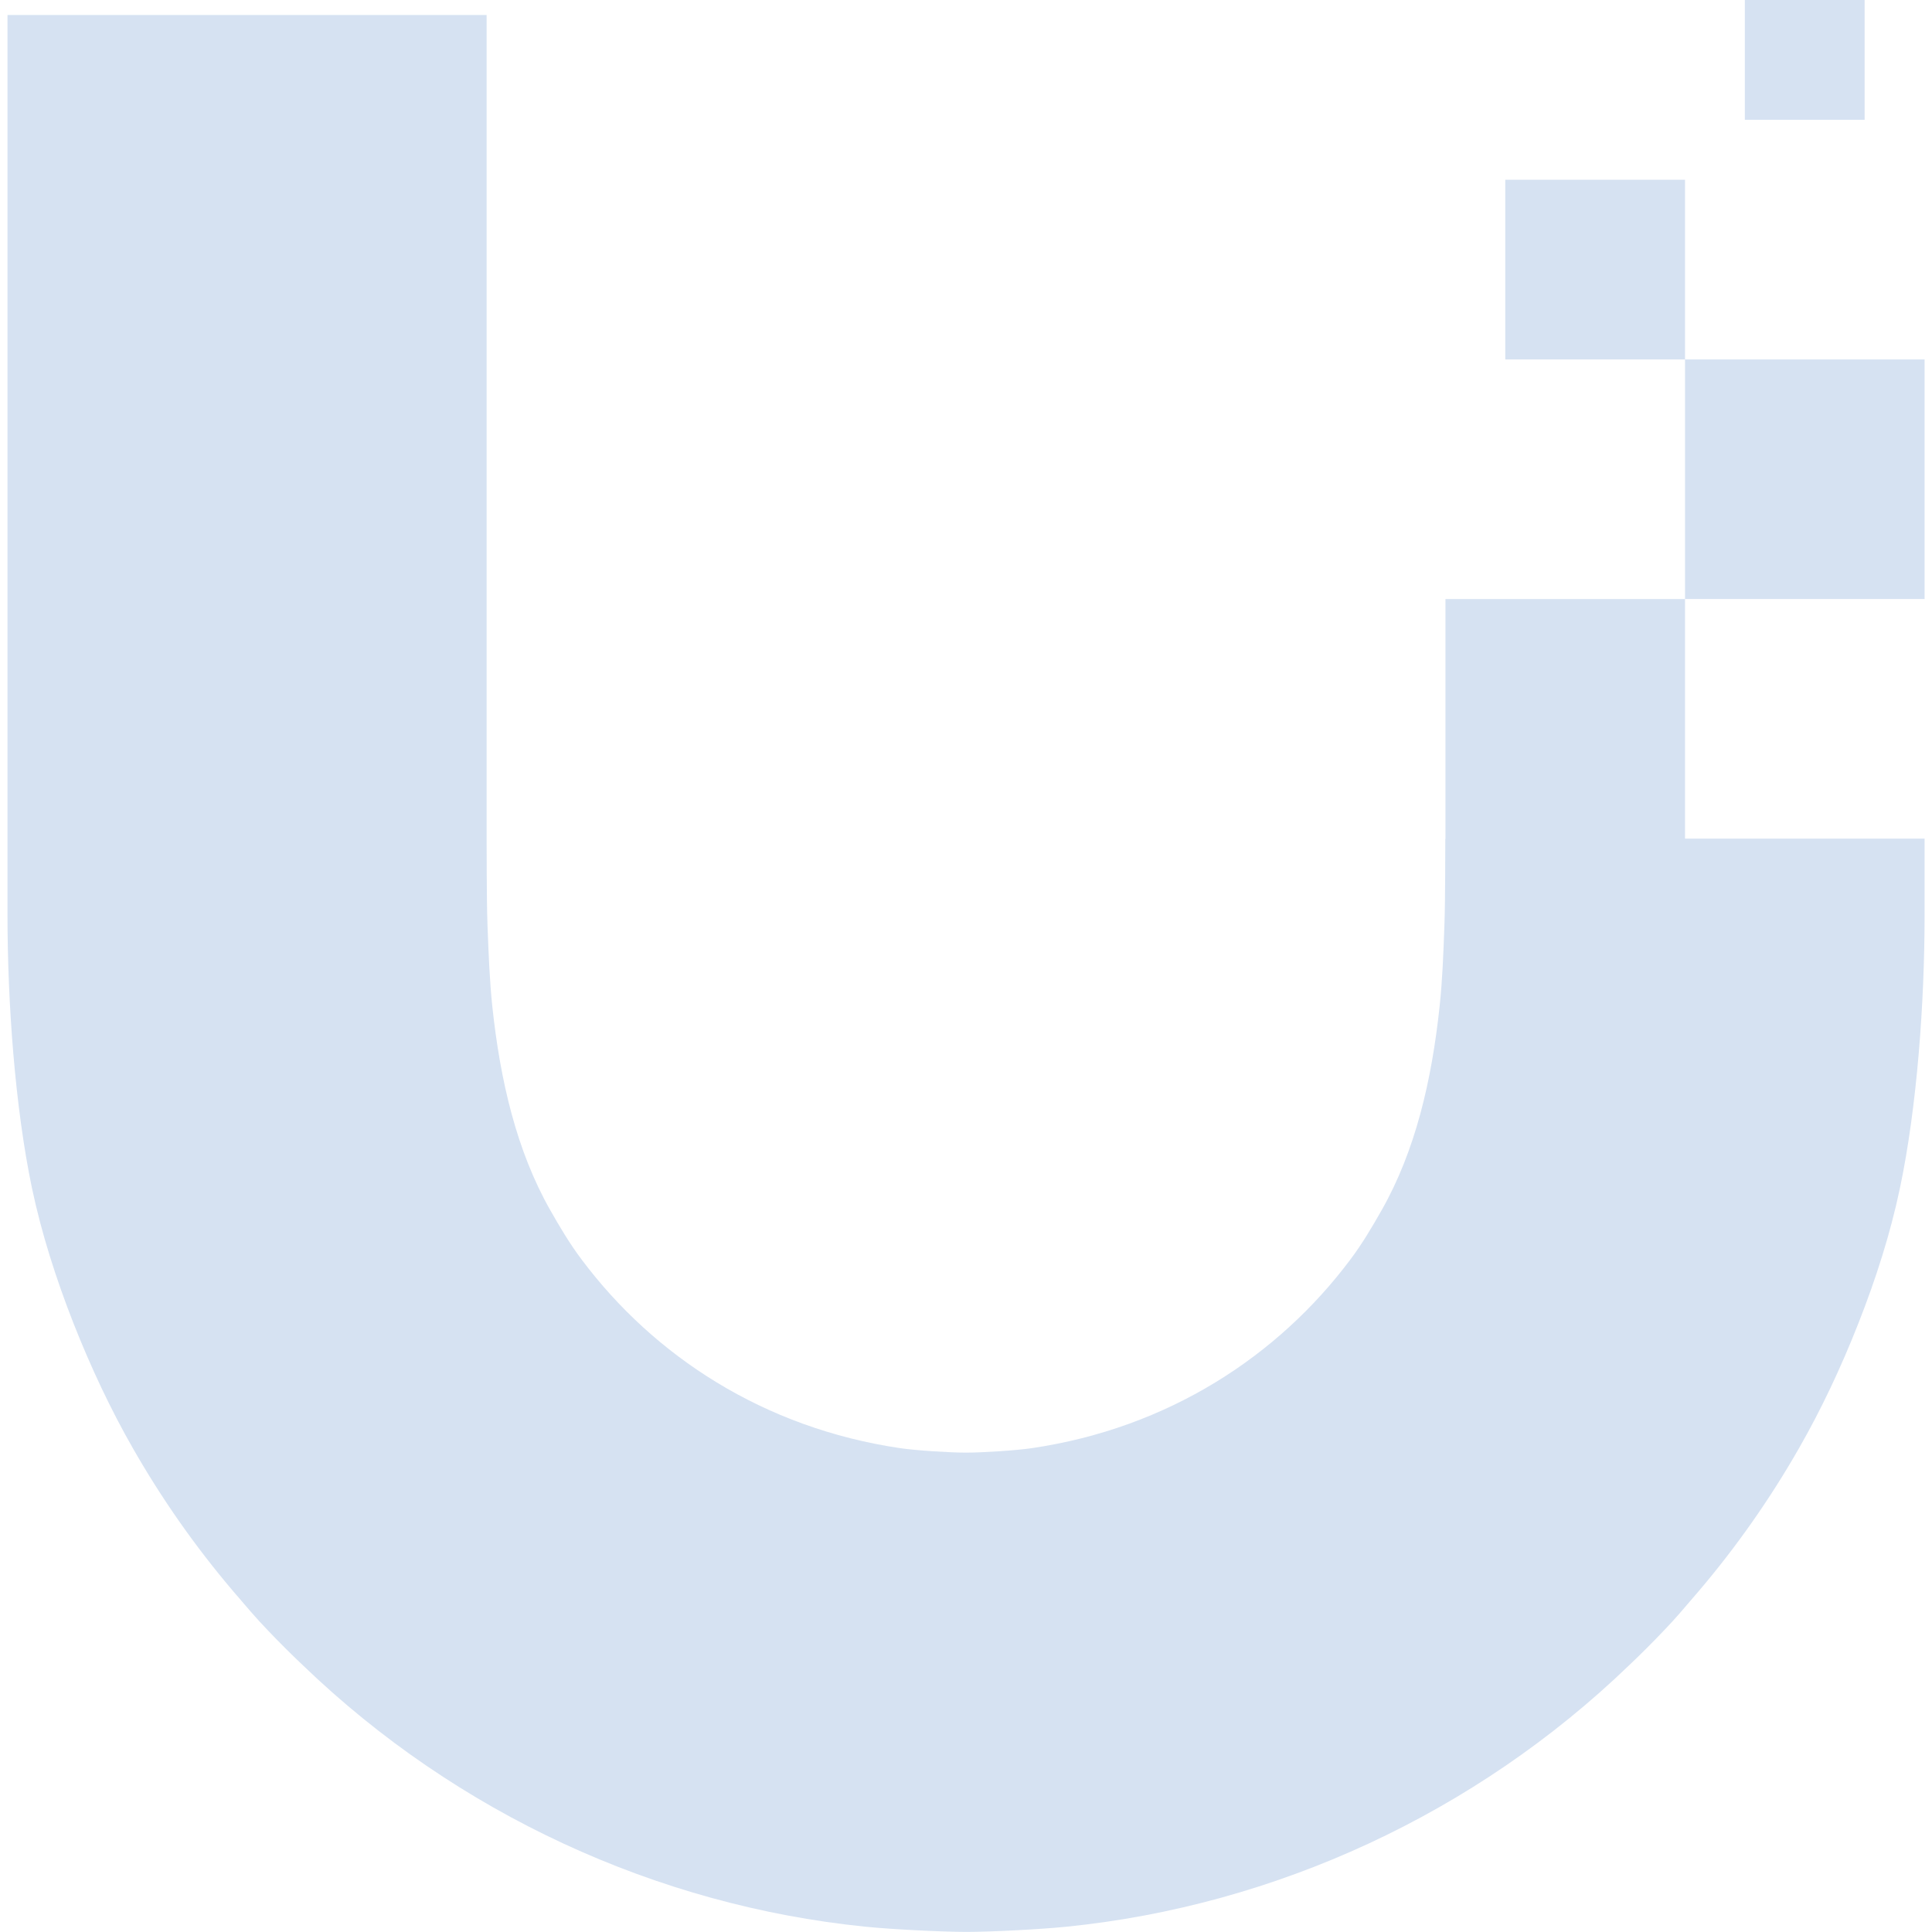
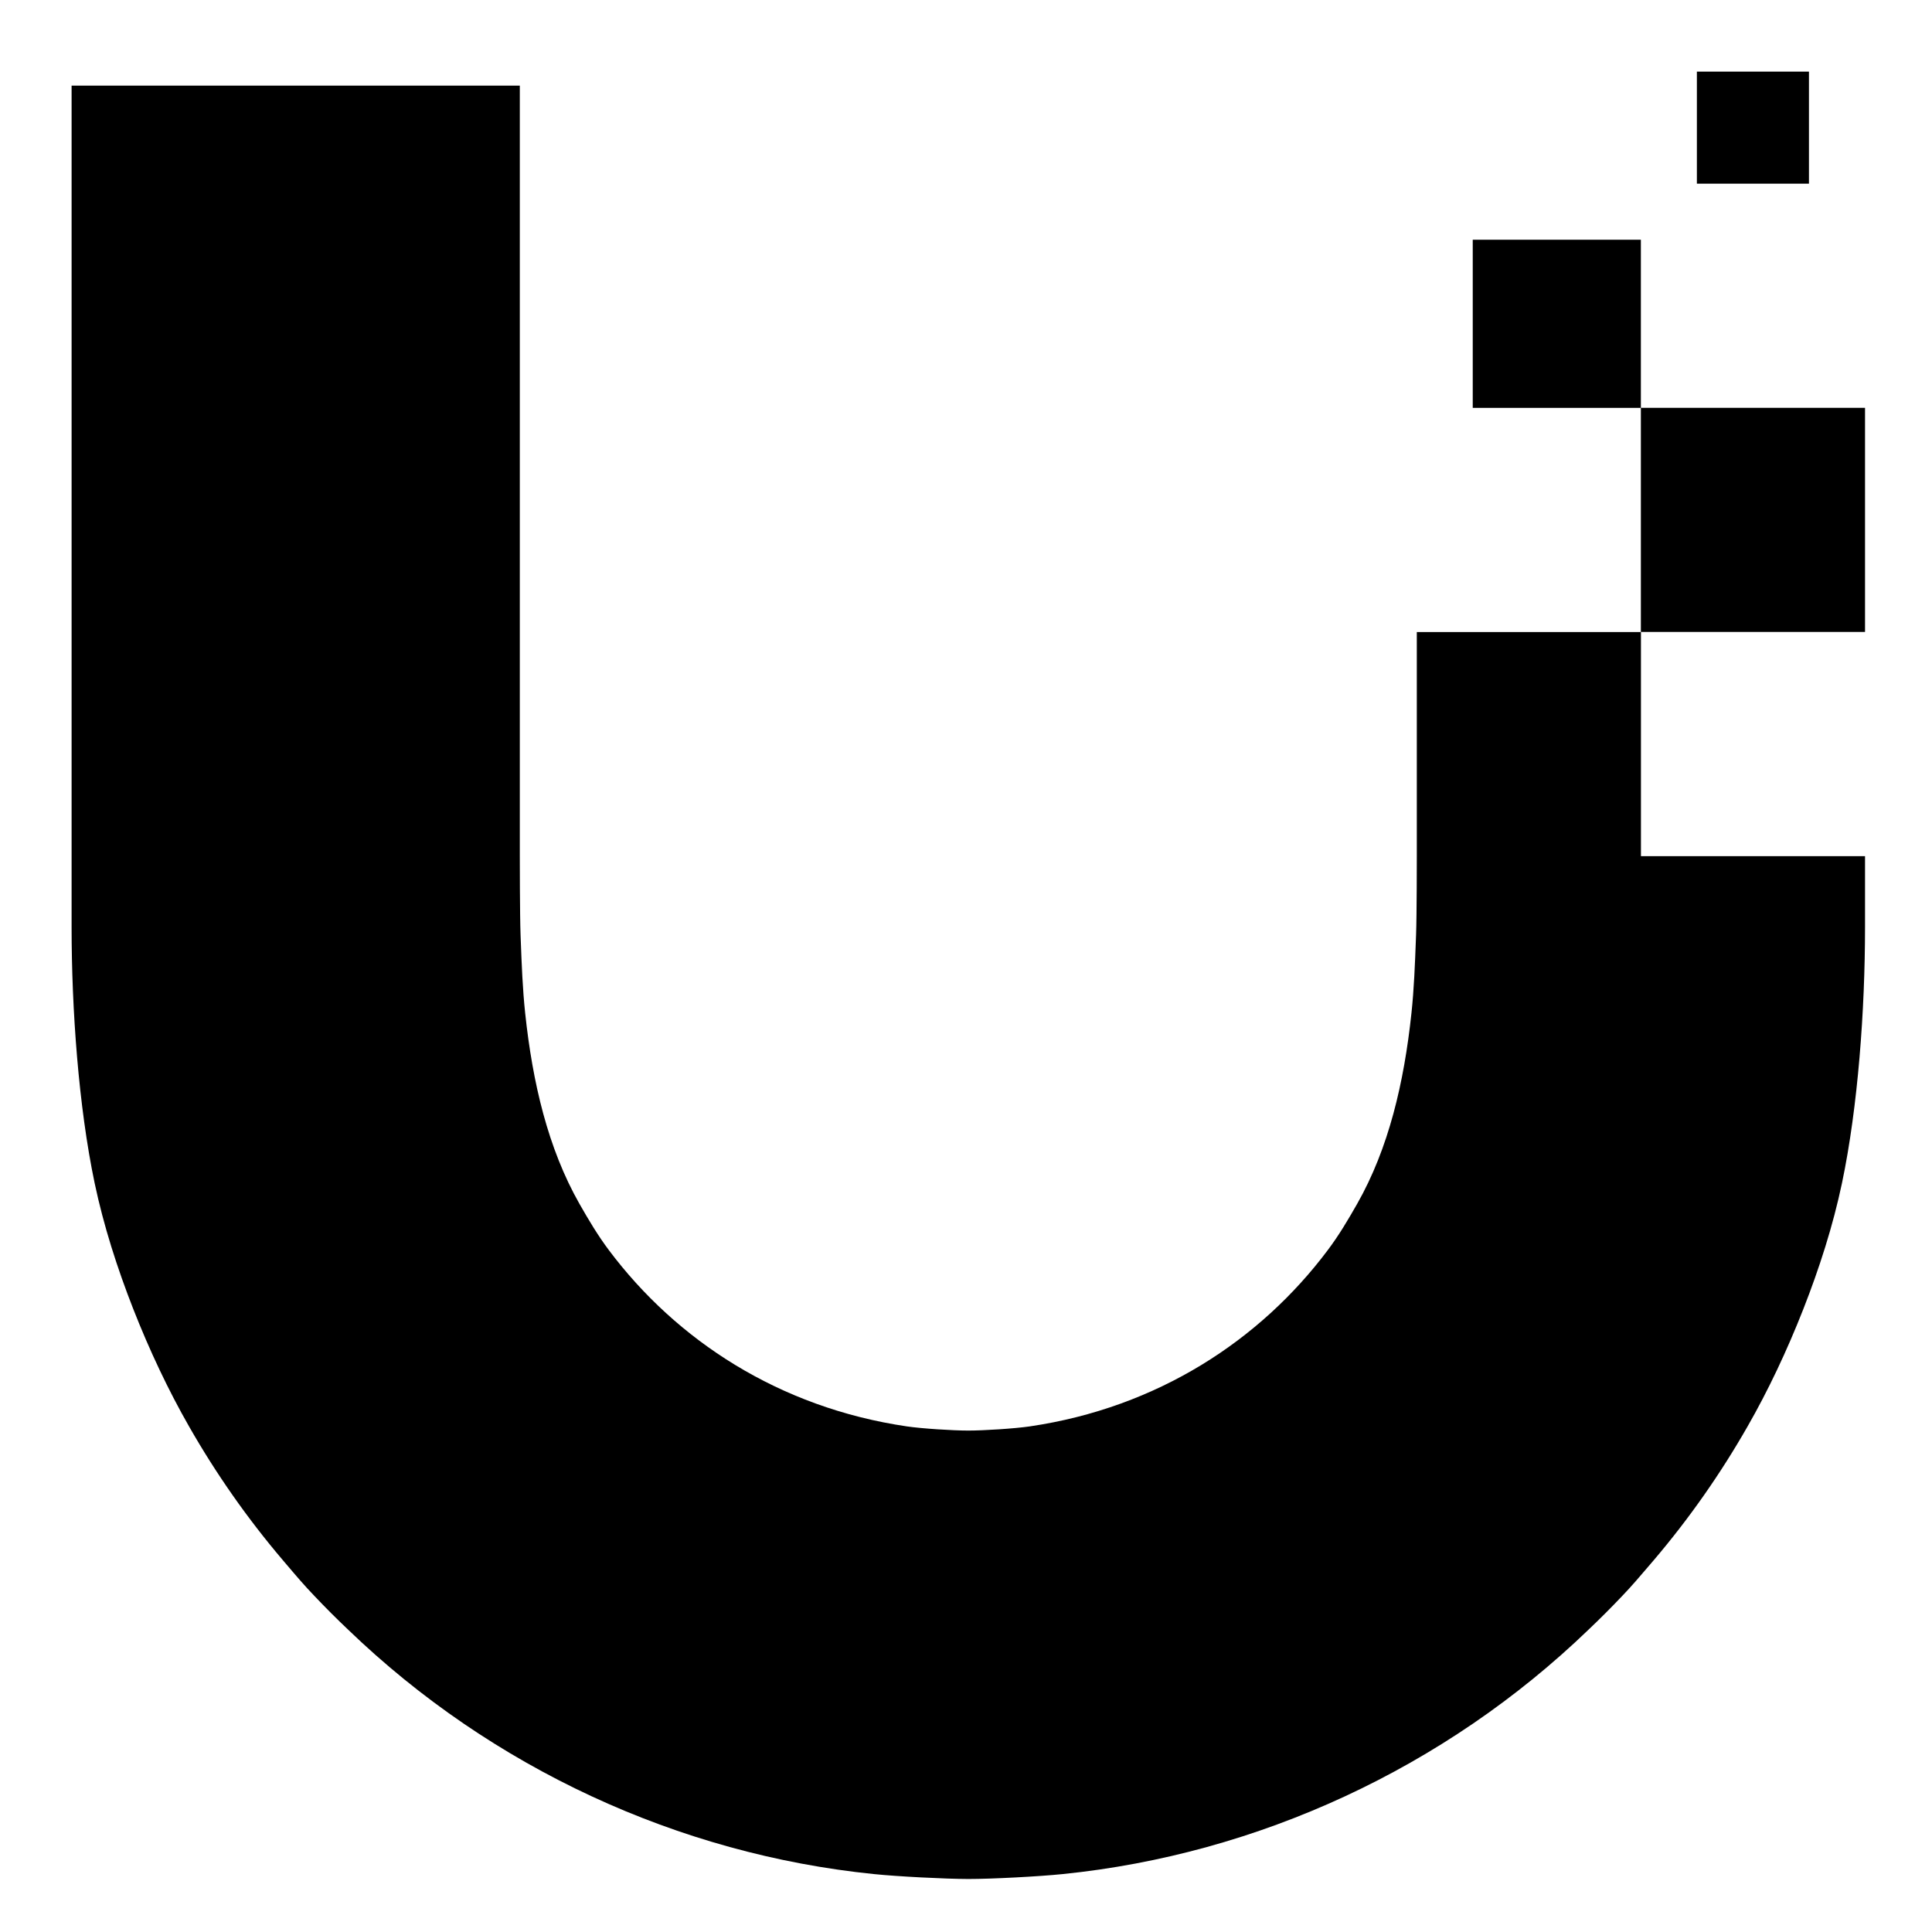
- <svg xmlns="http://www.w3.org/2000/svg" role="img" viewBox="0 0 24 24" fill="#D6E2F2">
-   <path d="M23.163 0h-1.488v1.488h1.488zm-5.207 10.423V7.441l.001.001h2.975v2.976h2.976v.943c0 1.091-.093 2.383-.306 3.397-.119.567-.3 1.131-.513 1.672-.217.554-.468 1.084-.741 1.56a11.68 11.68 0 0 1-1.246 1.776l-.025.029-.042.049c-.115.135-.228.268-.353.398a11.761 11.761 0 0 1-.449.449c-1.905 1.834-4.386 2.98-6.981 3.243-.312.032-.939.065-1.252.065-.314-.001-.94-.033-1.252-.065-2.595-.263-5.076-1.41-6.981-3.243a11.75 11.75 0 0 1-.45-.449c-.131-.136-.249-.275-.368-.415l-.001-0-.051-.06a11.658 11.658 0 0 1-1.246-1.776c-.273-.476-.523-1.006-.741-1.56-.212-.541-.393-1.105-.513-1.672C.185 13.743.093 12.452.093 11.362V.186h5.952v10.236s0 .785.01 1.042l.002.06v0c.013.332.025.657.059.981.098.919.301 1.791.72 2.529.121.213.244.42.392.616.895 1.194 2.258 2.09 3.957 2.34.202.029.611.055.815.055.204 0 .613-.026.815-.055 1.7-.25 3.062-1.146 3.957-2.34.148-.196.27-.403.391-.616.419-.738.622-1.609.72-2.529.035-.324.047-.65.059-.983l.002-.058c.01-.257.01-1.042.01-1.042zm.743-8.19h2.233v2.232h2.976v2.976h-2.976V4.465h-2.233V2.233Z" />
+ <svg xmlns="http://www.w3.org/2000/svg" fill="none" viewBox="-5.11 -5.11 137.89 137.89">
+   <path fill="#000000" d="M123.998 0h-7.999v7.999h7.999V0ZM96.01 56.02V39.994l.004.005h15.993v15.997H128v5.07c0 5.862-.498 12.807-1.644 18.26-.642 3.049-1.615 6.078-2.756 8.987-1.169 2.976-2.516 5.827-3.982 8.382a62.776 62.776 0 0 1-6.695 9.547l-.136.158-.224.262c-.617.724-1.227 1.44-1.898 2.139a63.215 63.215 0 0 1-2.415 2.415c-10.237 9.859-23.575 16.017-37.521 17.431-1.678.172-5.047.35-6.729.35-1.687-.005-5.051-.178-6.729-.35-13.946-1.414-27.284-7.577-37.52-17.431a63.155 63.155 0 0 1-2.416-2.415c-.704-.729-1.339-1.477-1.98-2.233l-.003-.002-.275-.324a62.658 62.658 0 0 1-6.695-9.547c-1.466-2.56-2.813-5.406-3.982-8.382-1.141-2.91-2.114-5.938-2.756-8.986C.498 73.867 0 66.928 0 61.067V1.002h31.99V56.02s0 4.218.053 5.598l.012.322v.002c.068 1.785.133 3.534.319 5.274.527 4.94 1.62 9.628 3.872 13.592.652 1.145 1.313 2.257 2.104 3.311 4.812 6.417 12.135 11.234 21.27 12.576 1.087.158 3.283.297 4.38.297s3.292-.139 4.38-.297c9.135-1.342 16.458-6.159 21.27-12.576.795-1.054 1.452-2.166 2.104-3.311 2.252-3.964 3.345-8.651 3.872-13.592.186-1.743.252-3.495.319-5.284l.012-.314c.053-1.38.053-5.598.053-5.598ZM100.002 12h12v11.996H128v15.998h-15.998V24.001h-12v-12Z" />
</svg>
